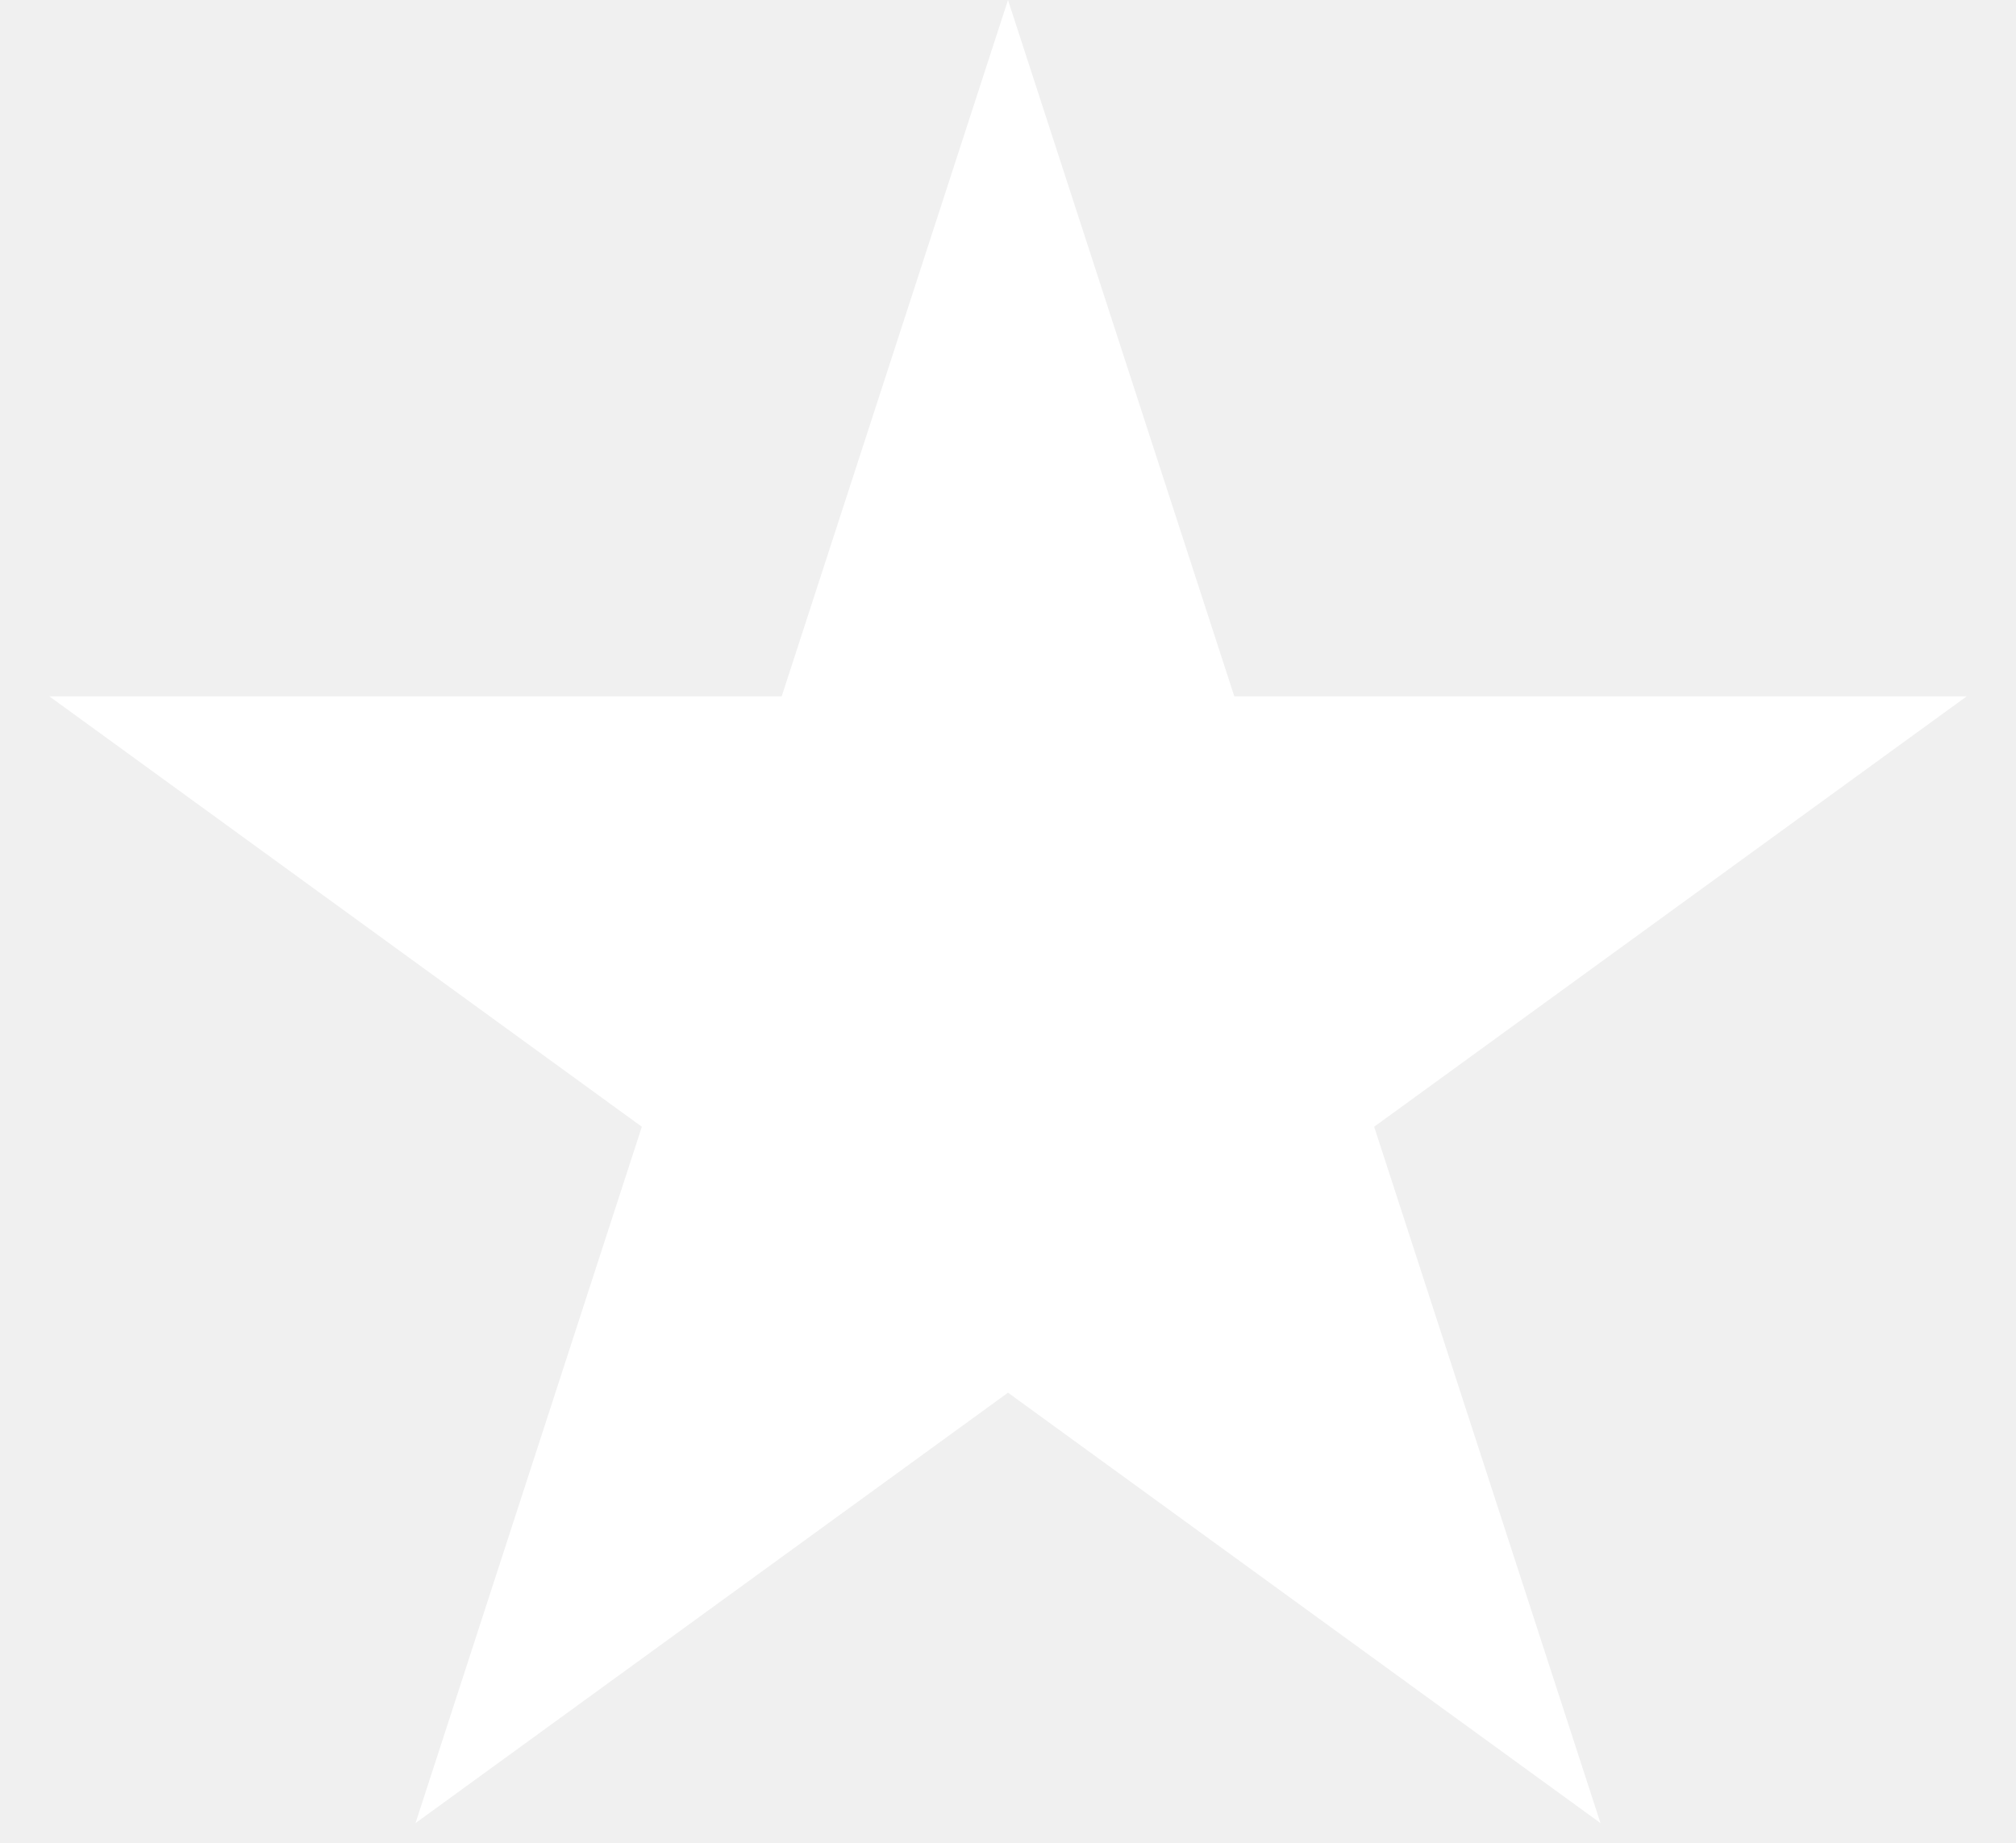
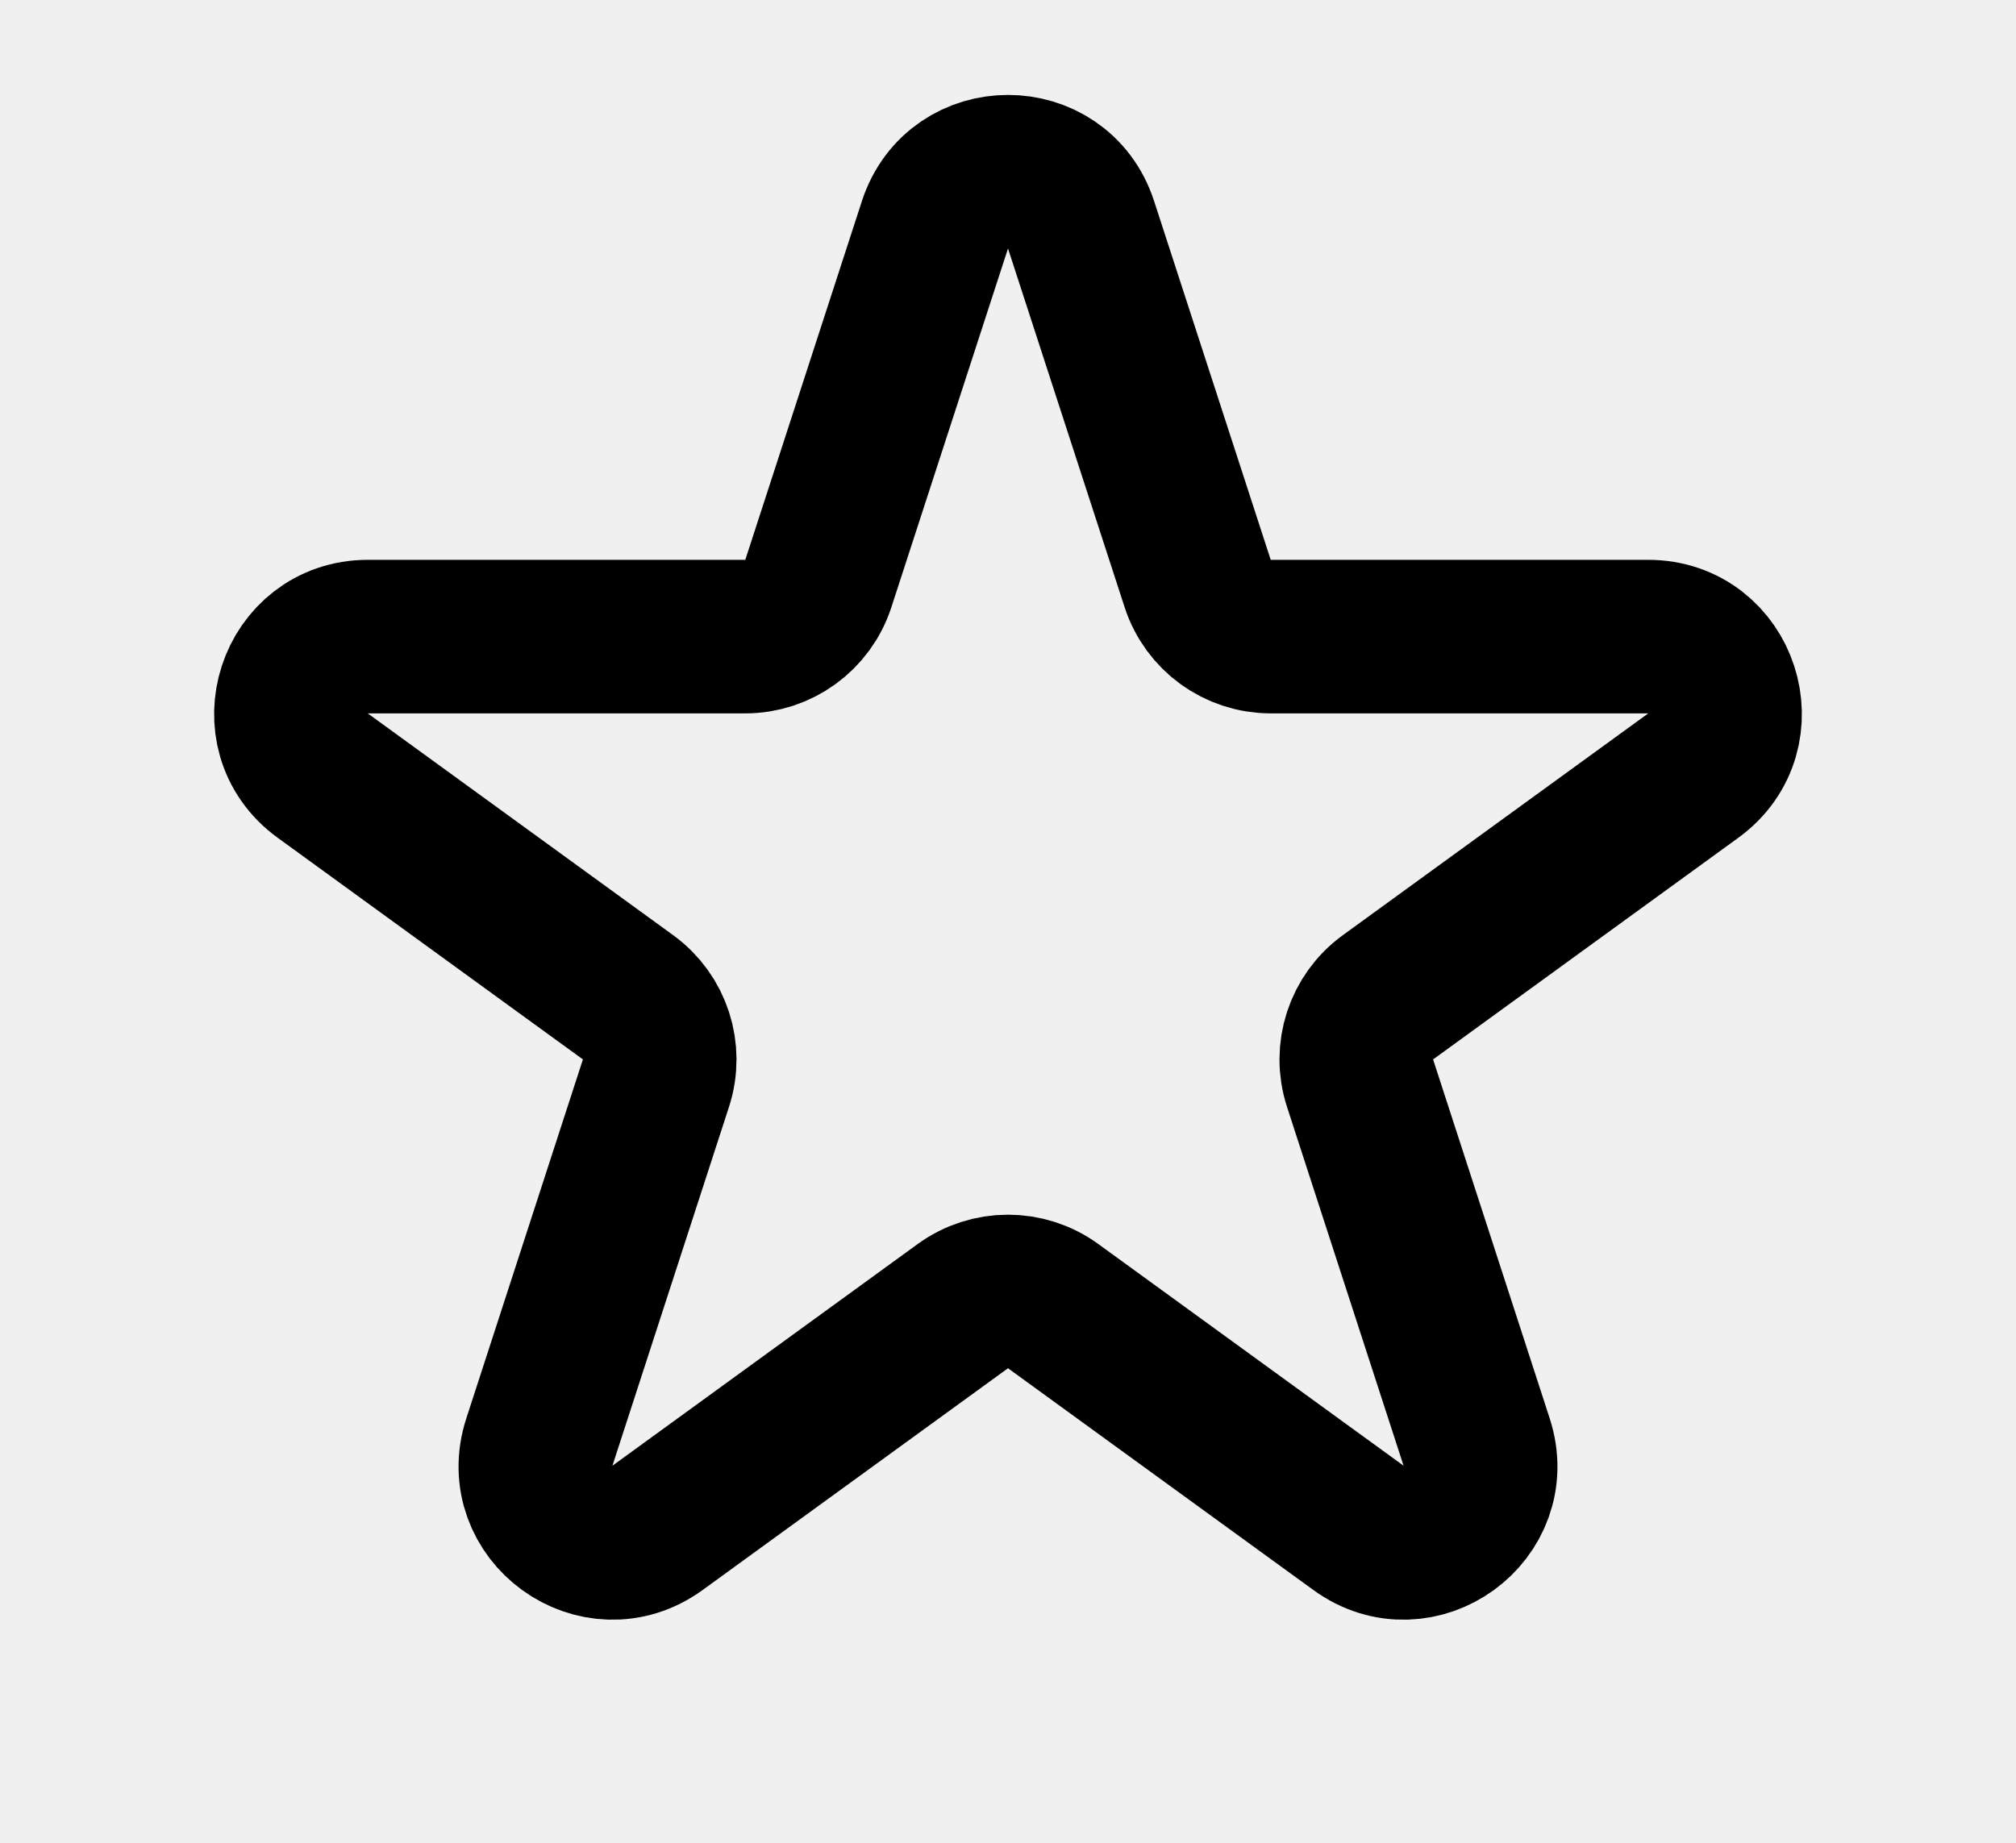
- <svg xmlns="http://www.w3.org/2000/svg" width="35" height="32" viewBox="0 0 35 32" fill="none">
-   <path d="M17.5 0L21.429 12.092L34.144 12.092L23.857 19.566L27.786 31.658L17.5 24.184L7.214 31.658L11.143 19.566L0.857 12.092L13.571 12.092L17.5 0Z" fill="white" />
+ <svg xmlns="http://www.w3.org/2000/svg" width="35" height="32" class="h-6 w-6" fill="none" viewBox="0 0 24 24" stroke="currentColor">
+   <path stroke-linecap="round" stroke-linejoin="round" stroke-width="2" d="M11.049 2.927c.3-.921 1.603-.921 1.902 0l1.519 4.674a1 1 0 00.95.69h4.915c.969 0 1.371 1.24.588 1.81l-3.976 2.888a1 1 0 00-.363 1.118l1.518 4.674c.3.922-.755 1.688-1.538 1.118l-3.976-2.888a1 1 0 00-1.176 0l-3.976 2.888c-.783.57-1.838-.197-1.538-1.118l1.518-4.674a1 1 0 00-.363-1.118l-3.976-2.888c-.784-.57-.38-1.81.588-1.81h4.914a1 1 0 00.951-.69l1.519-4.674z" />
</svg>
